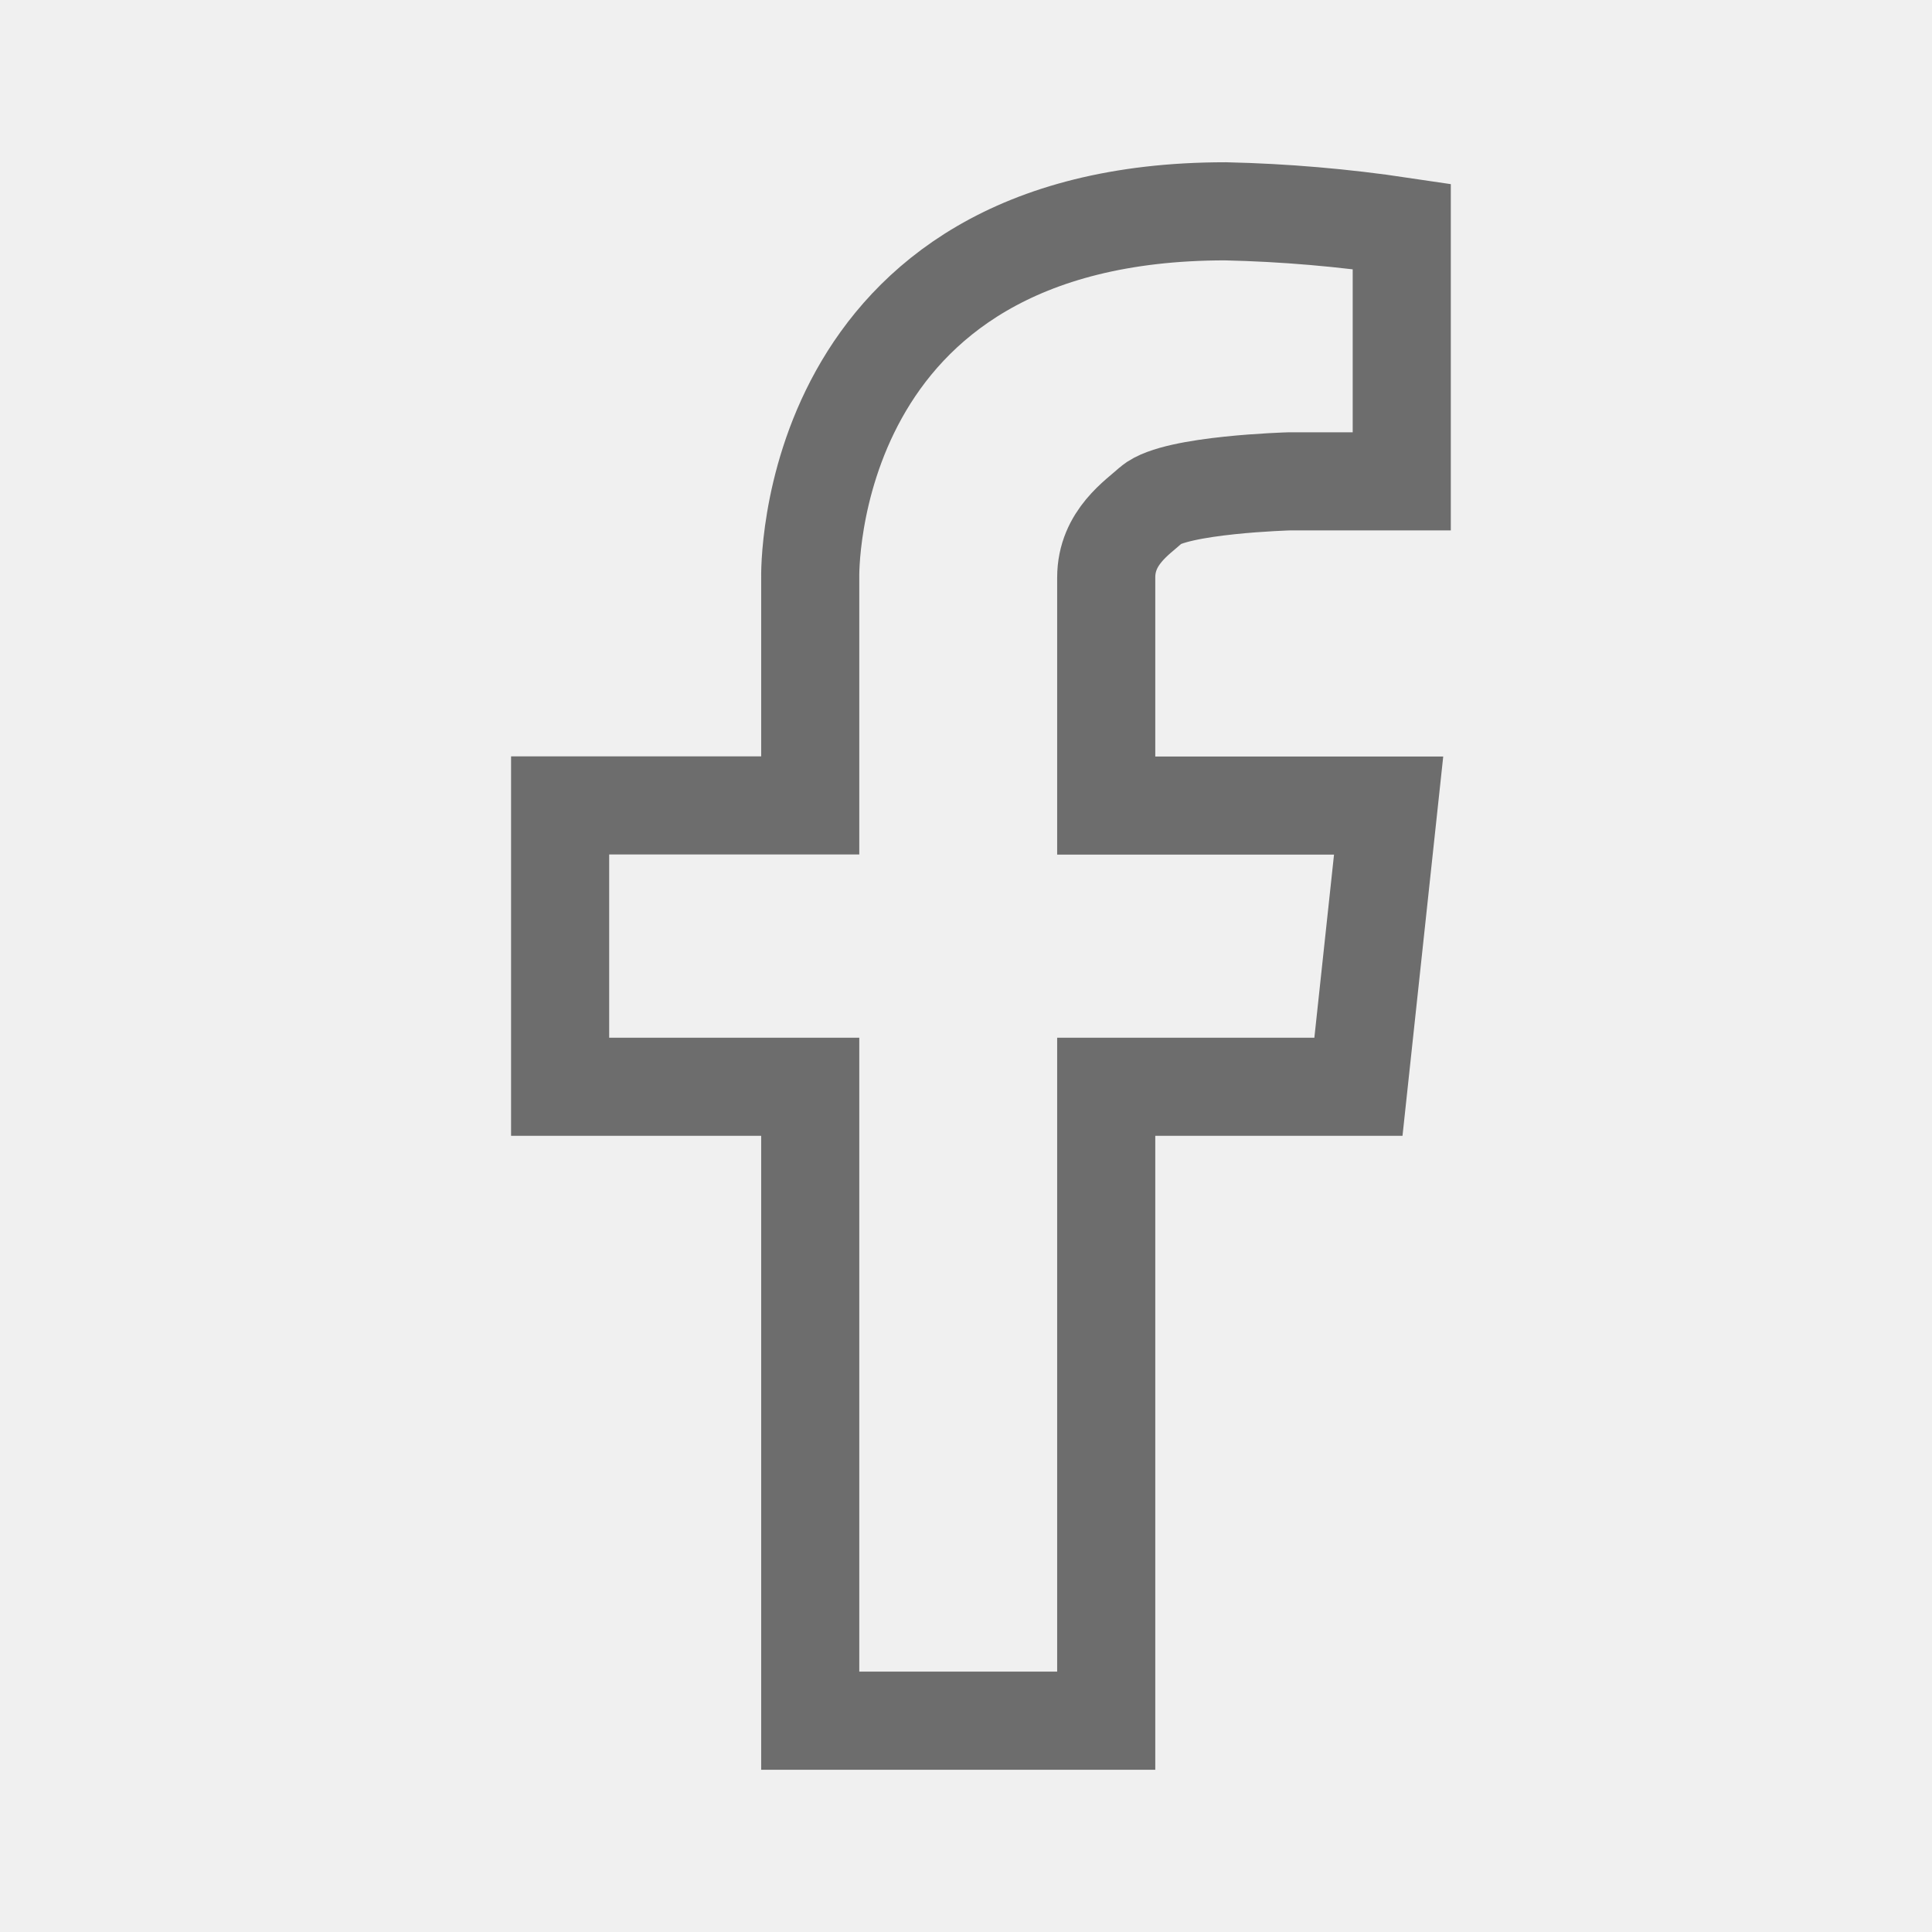
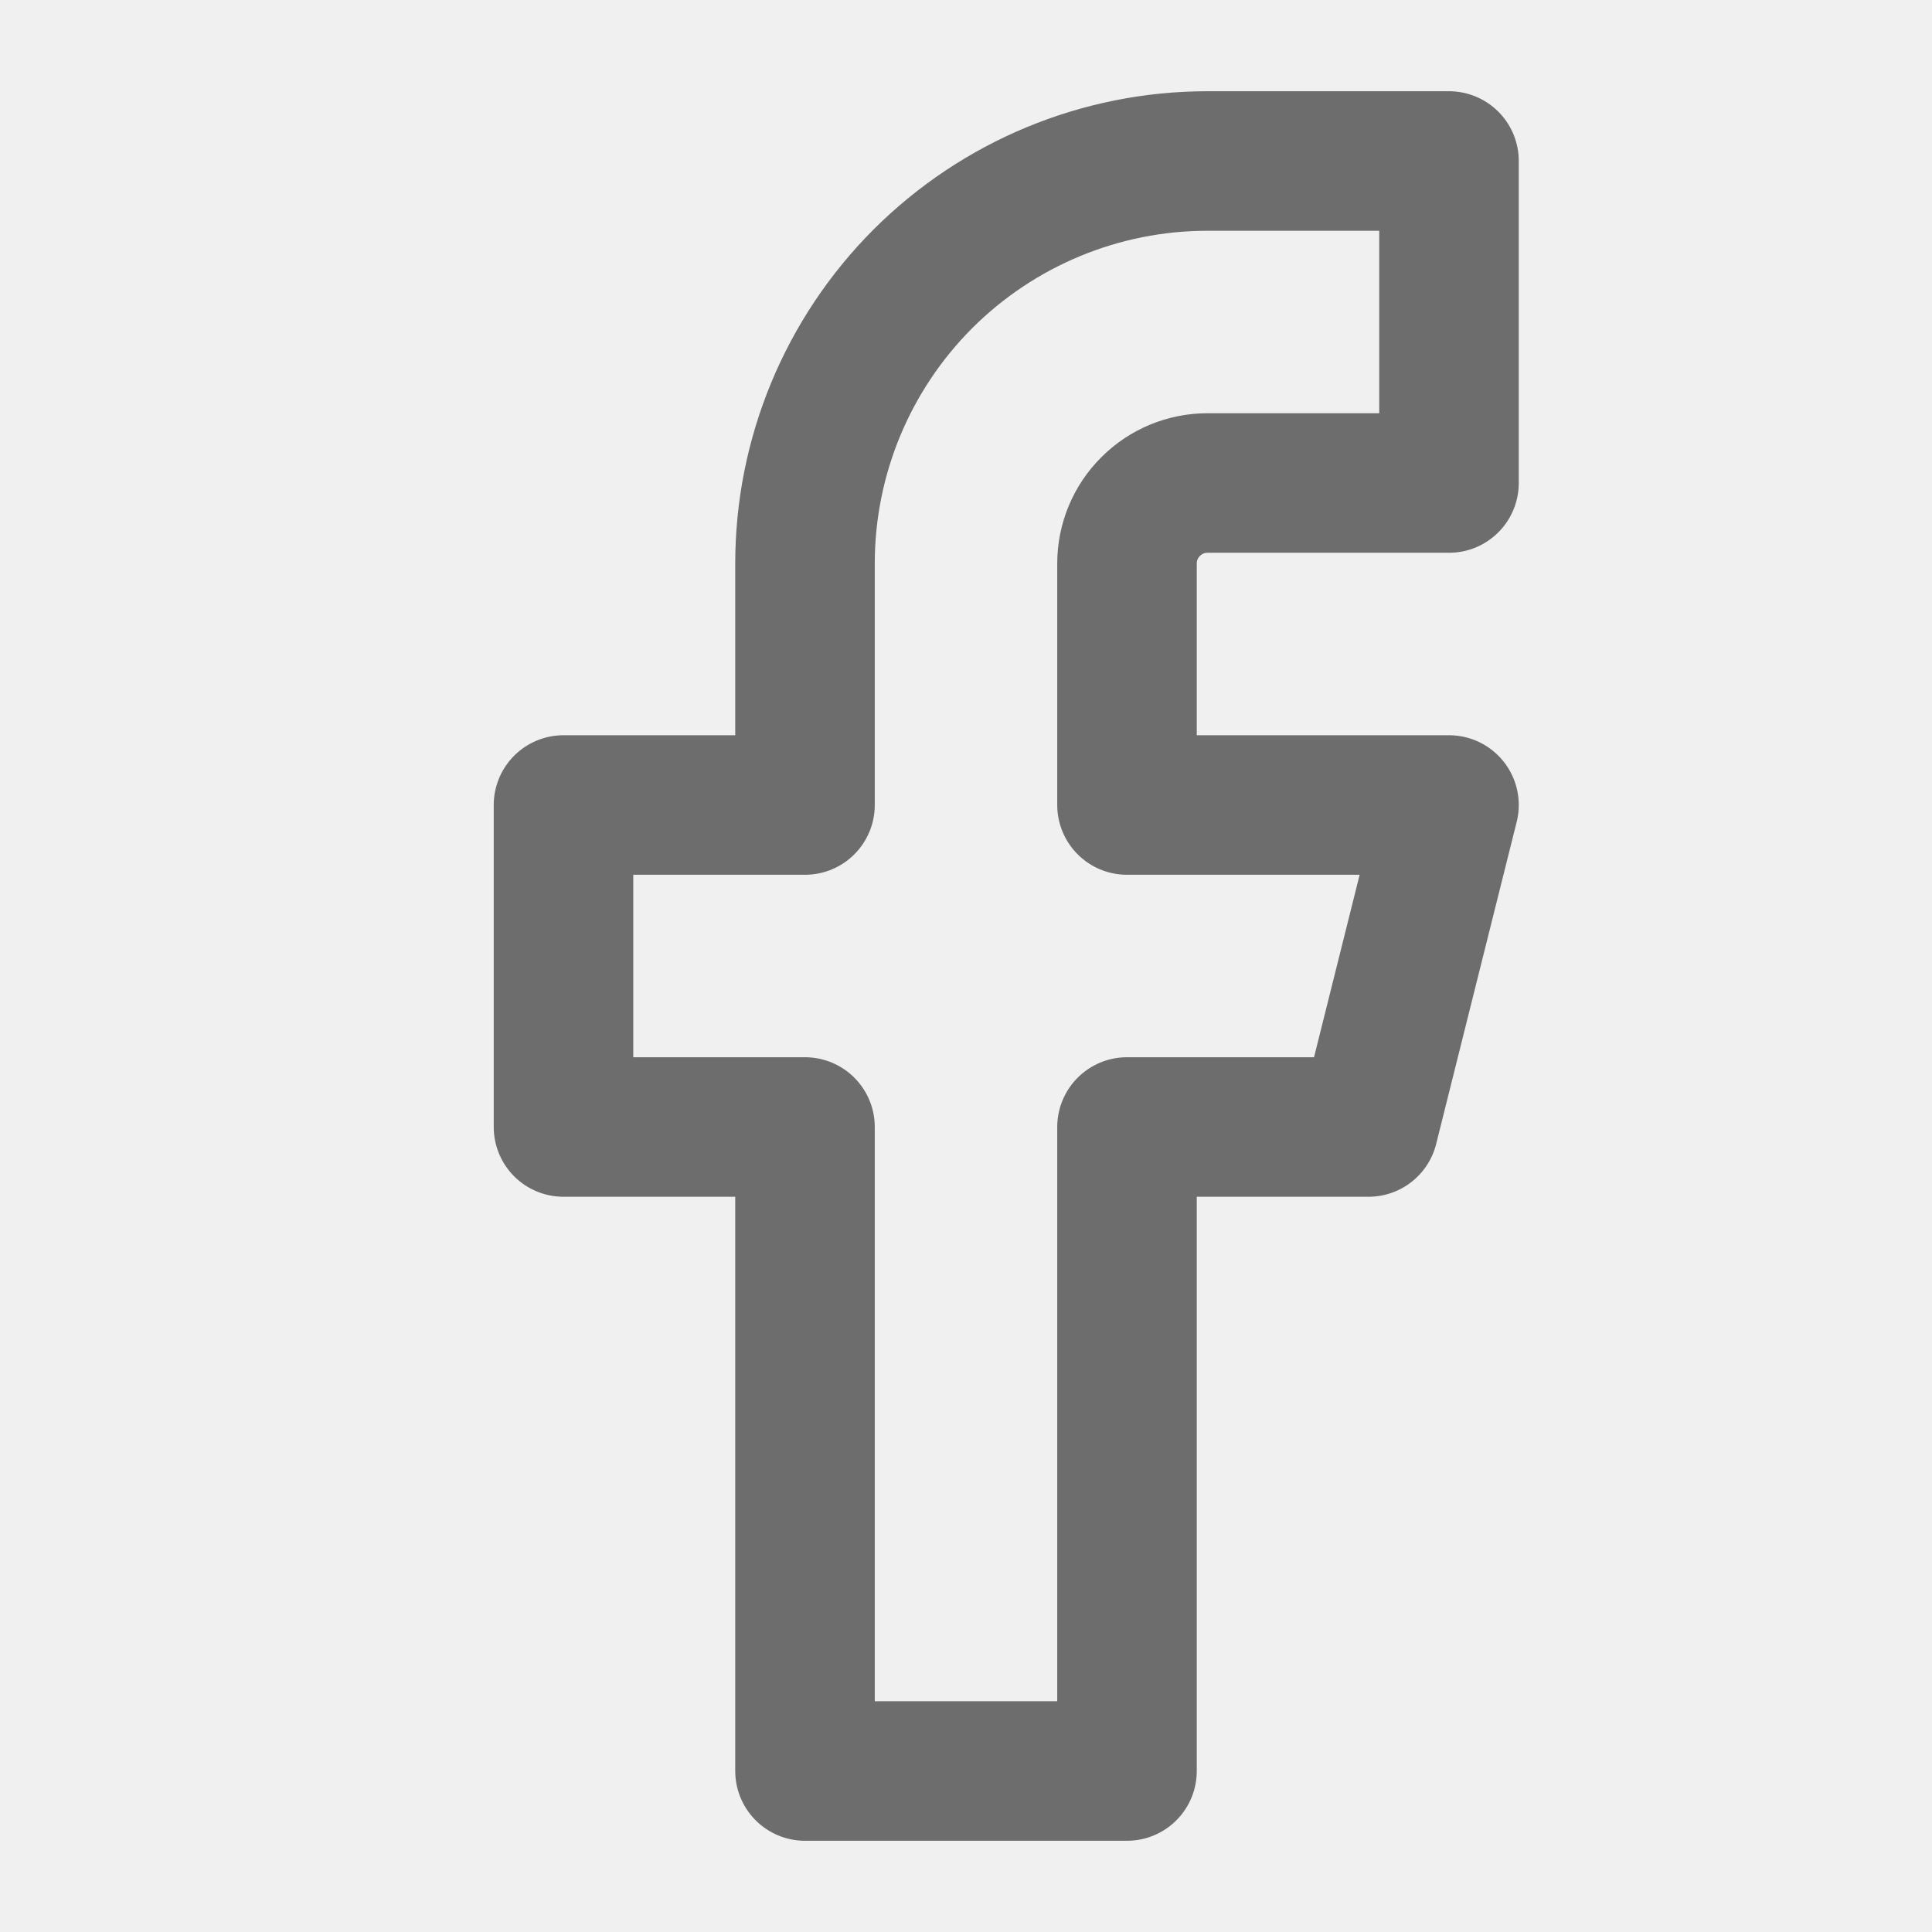
- <svg xmlns="http://www.w3.org/2000/svg" data-name="Layer 1" viewBox="0 0 128 128">
-   <path d="M53.68 38.26v15.1H37.11V72h16.57v42h19.61V72H90l2-18.63H73.29V38.26c0-2.67 2.11-4 3-4.82 1.57-1.34 9.15-1.55 9.15-1.55h7.43V15a93.26 93.26 0 0 0-11.68-1c-28.08 0-27.51 24.26-27.51 24.26Z" fill="none" stroke="#6d6d6d" stroke-miterlimit="10" stroke-width="6.5px" class="stroke-062b31" />
+ <svg xmlns="http://www.w3.org/2000/svg" width="18" height="18" viewBox="0 0 18 18" fill="none">
+   <g clip-path="url(#clip0_2056_33894)">
+     <path d="M13.5 1.5H11.25C10.255 1.5 9.302 1.895 8.598 2.598C7.895 3.302 7.5 4.255 7.5 5.25V7.5H5.25V10.5H7.5V16.5H10.5V10.5H12.75L13.5 7.5H10.5V5.25C10.5 5.051 10.579 4.86 10.72 4.72C10.86 4.579 11.051 4.5 11.25 4.5H13.5V1.5Z" stroke="#6D6D6D" stroke-width="1.3" stroke-linecap="round" stroke-linejoin="round" />
+   </g>
+   <defs>
+     <clipPath id="clip0_2056_33894">
+       <rect width="18" height="18" fill="white" />
+     </clipPath>
+   </defs>
</svg>
